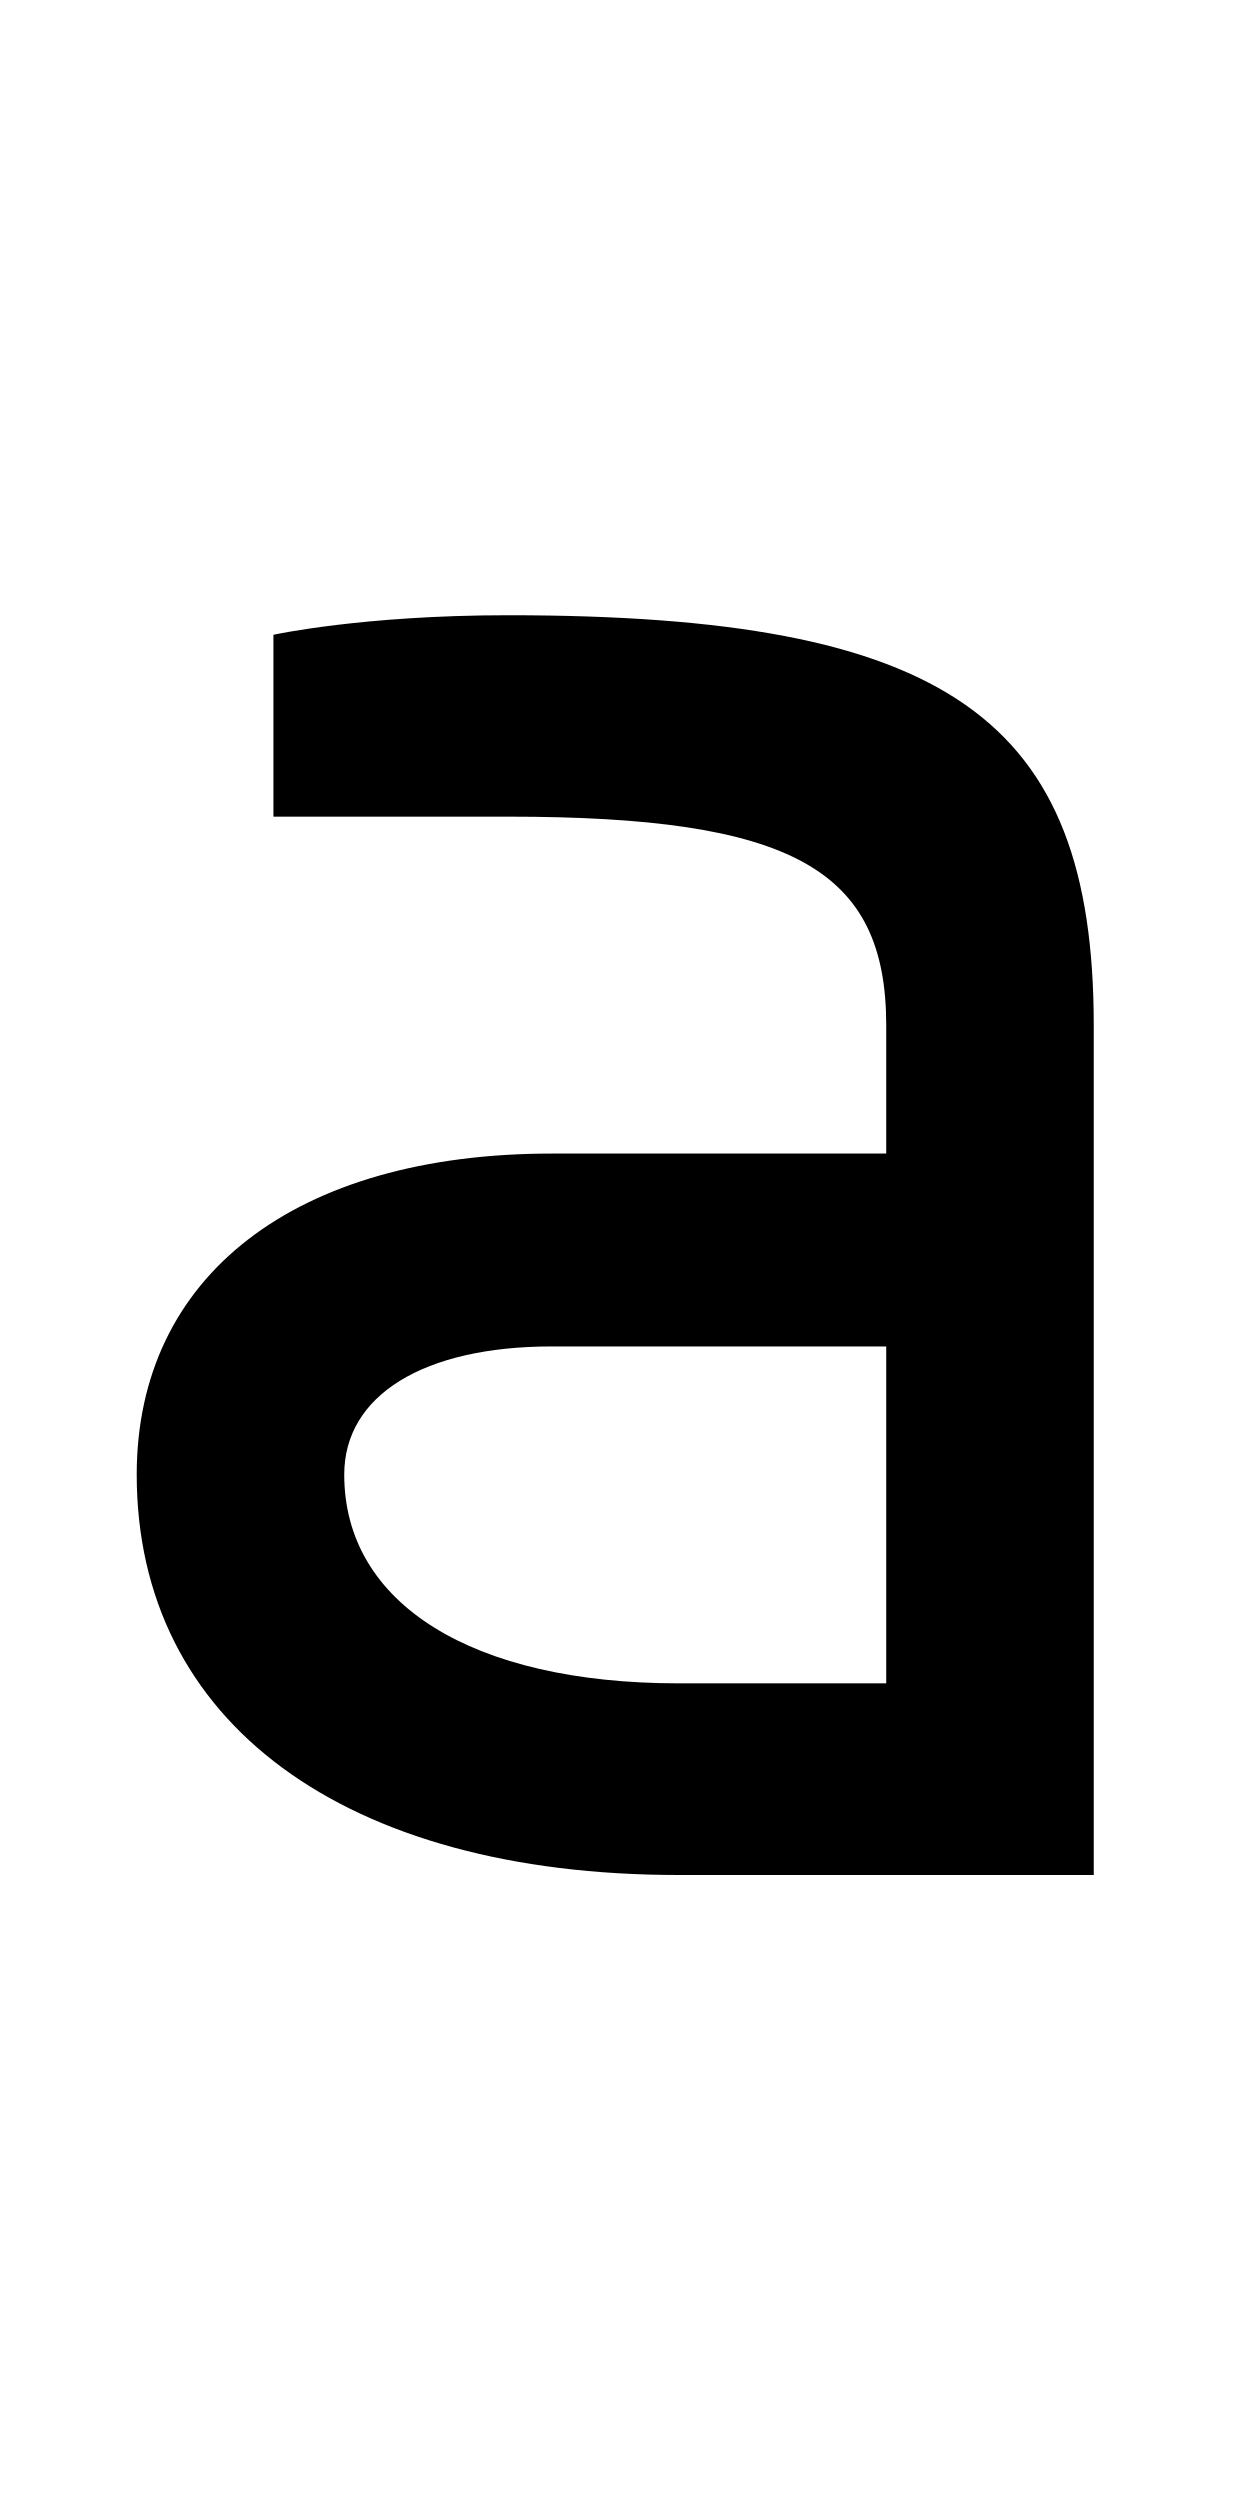
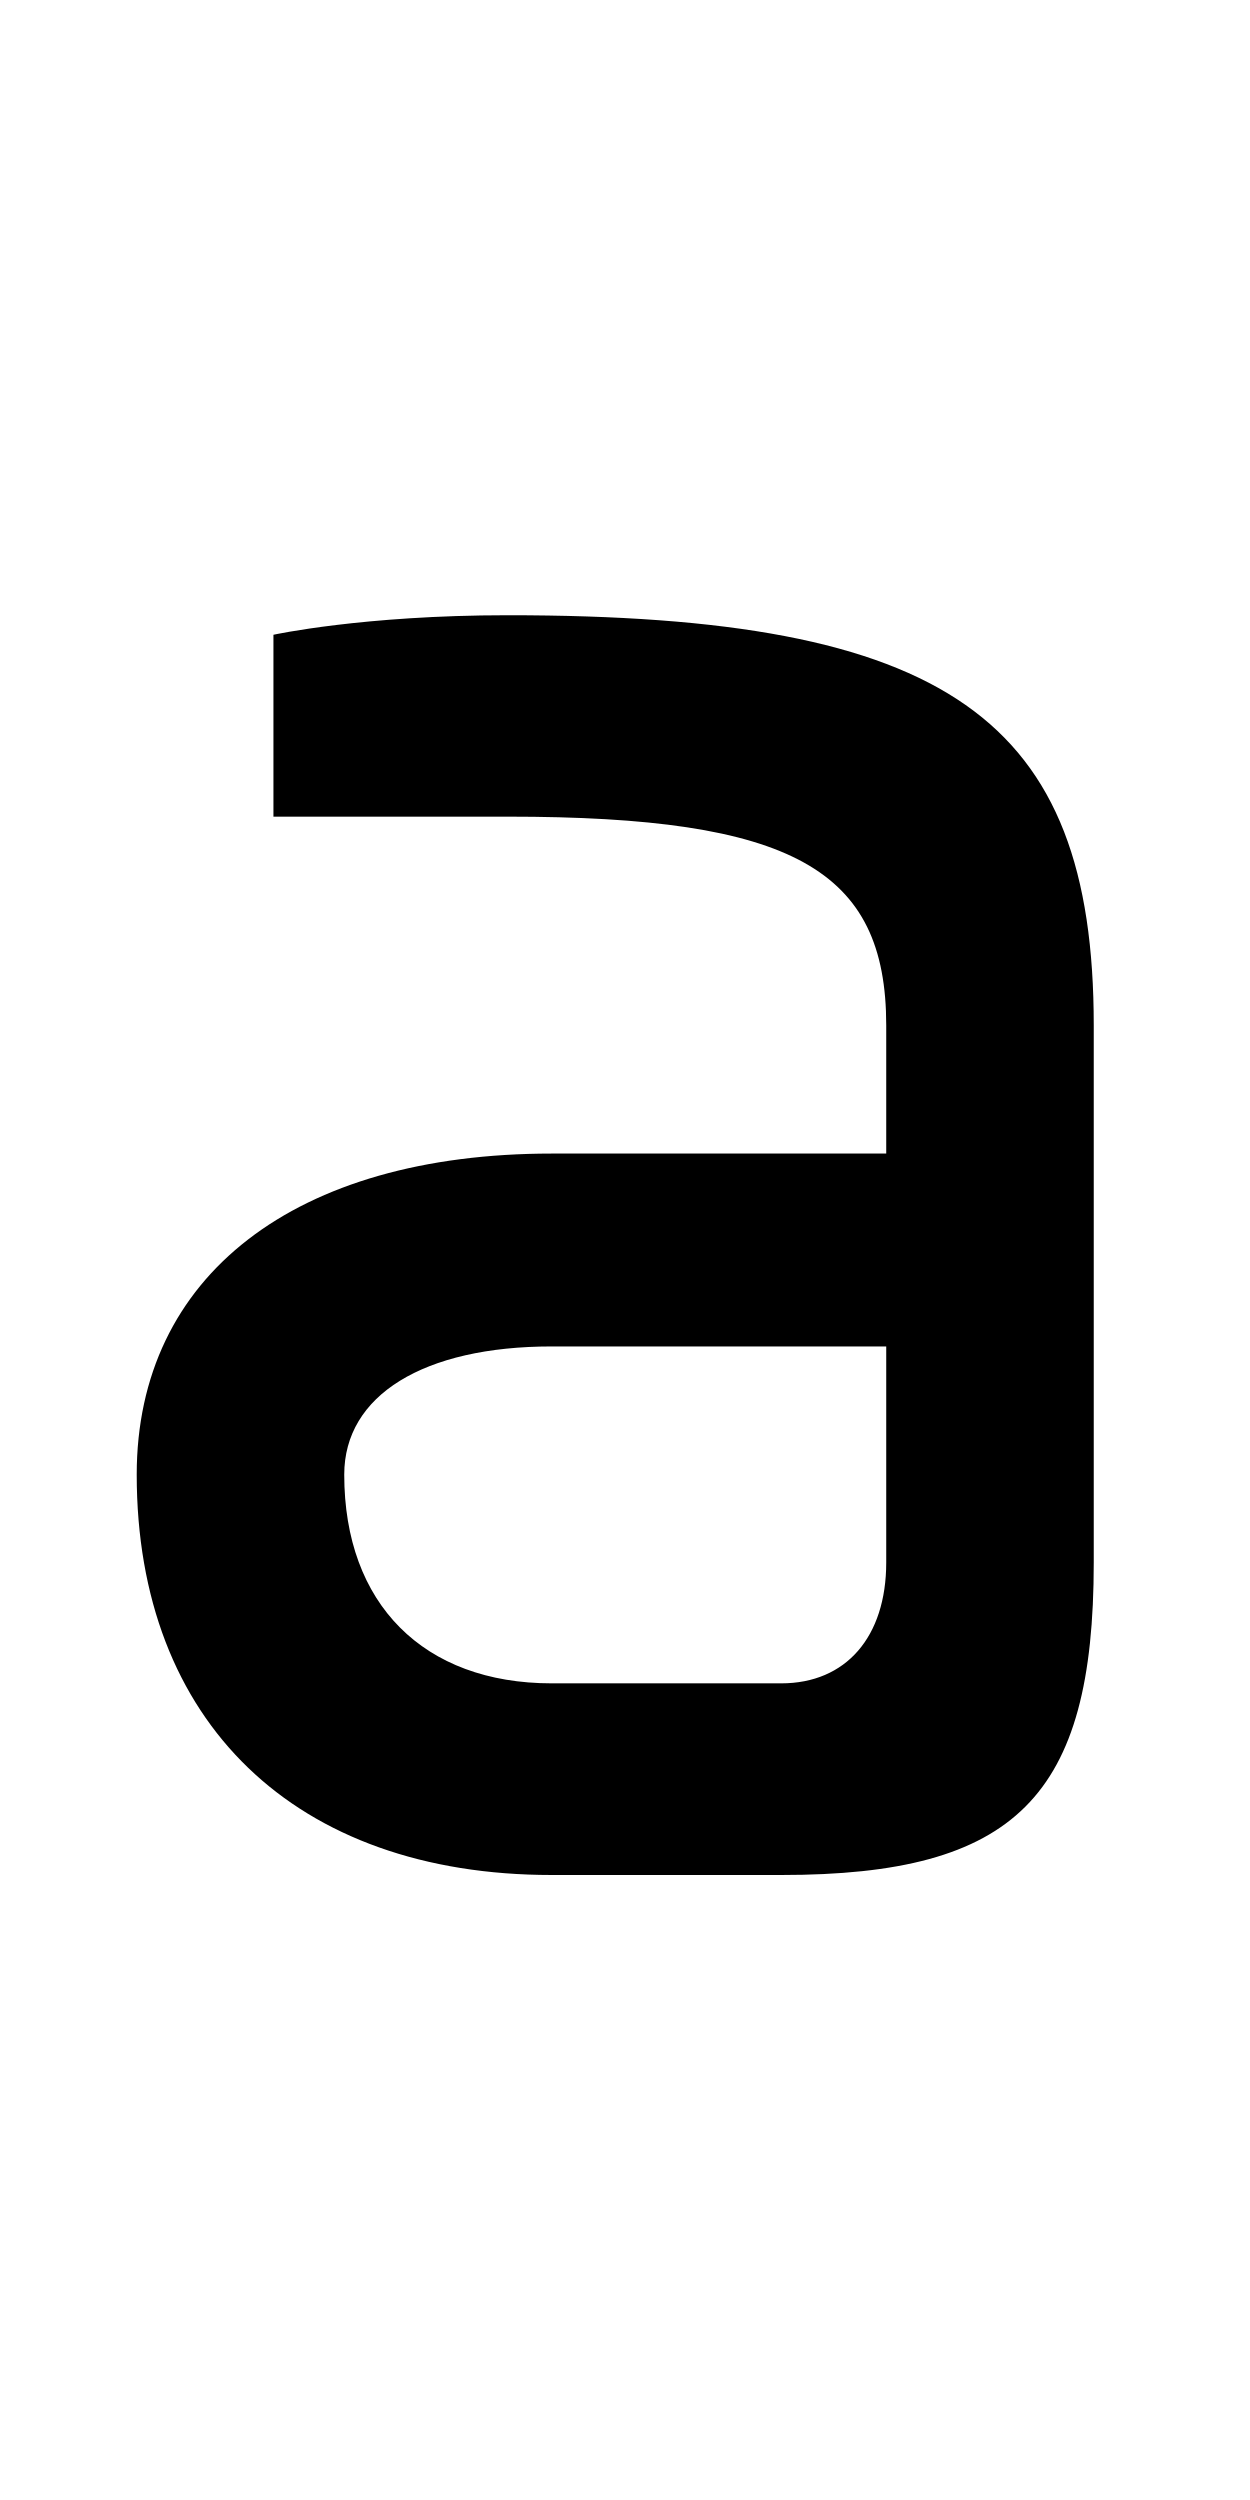
<svg xmlns="http://www.w3.org/2000/svg" version="1.1" width="1024" height="2048" id="svg3355">
  <defs id="defs3357" />
  <g transform="translate(0,995.6378)" id="layer1" />
-   <path d="m 416,504 c -118.999,0 -192,16 -192,16 l 0,149 192,0 c 232.996,0 310,43.005 310,171 l 0,105 -274,0 c -210.001,0 -340,100.001 -340,263 0,203 169.996,328 444,328 l 340,0 0,-696 c 0,-252.002 -119.999,-336 -480,-336 z M 452,1103 l 274,0 0,276 -170,0 c -169.003,0 -274,-65.001 -274,-171 0,-64.998 65.002,-105 170,-105 z" id="path3157-2-7-7-2-8-2-3-1-1-3-3" style="fill:#000000;fill-opacity:1;stroke:none;display:inline" />
+   <path d="m 416,504 c -118.999,0 -192,16 -192,16 v 149 h 192 c 232.996,0 310,43.005 310,171 v 105 H 452 c -210.001,0 -340,99.999 -340,263 0,203.003 129.993,328 340,328 h 188 c 192.001,0 256,-63.998 256,-256 V 840 c 0,-252.002 -119.999,-336 -480,-336 z M 452,1103 h 274 v 177 c 0,60.998 -32.998,99 -86,99 H 452 c -105.003,0 -170,-65.004 -170,-171 0,-64.996 65.002,-105 170,-105 z" id="path3157-2-7-7-2-8-2-3-1-1-3-3" style="display:inline;fill:#000000;fill-opacity:1;stroke:none" />
</svg>
